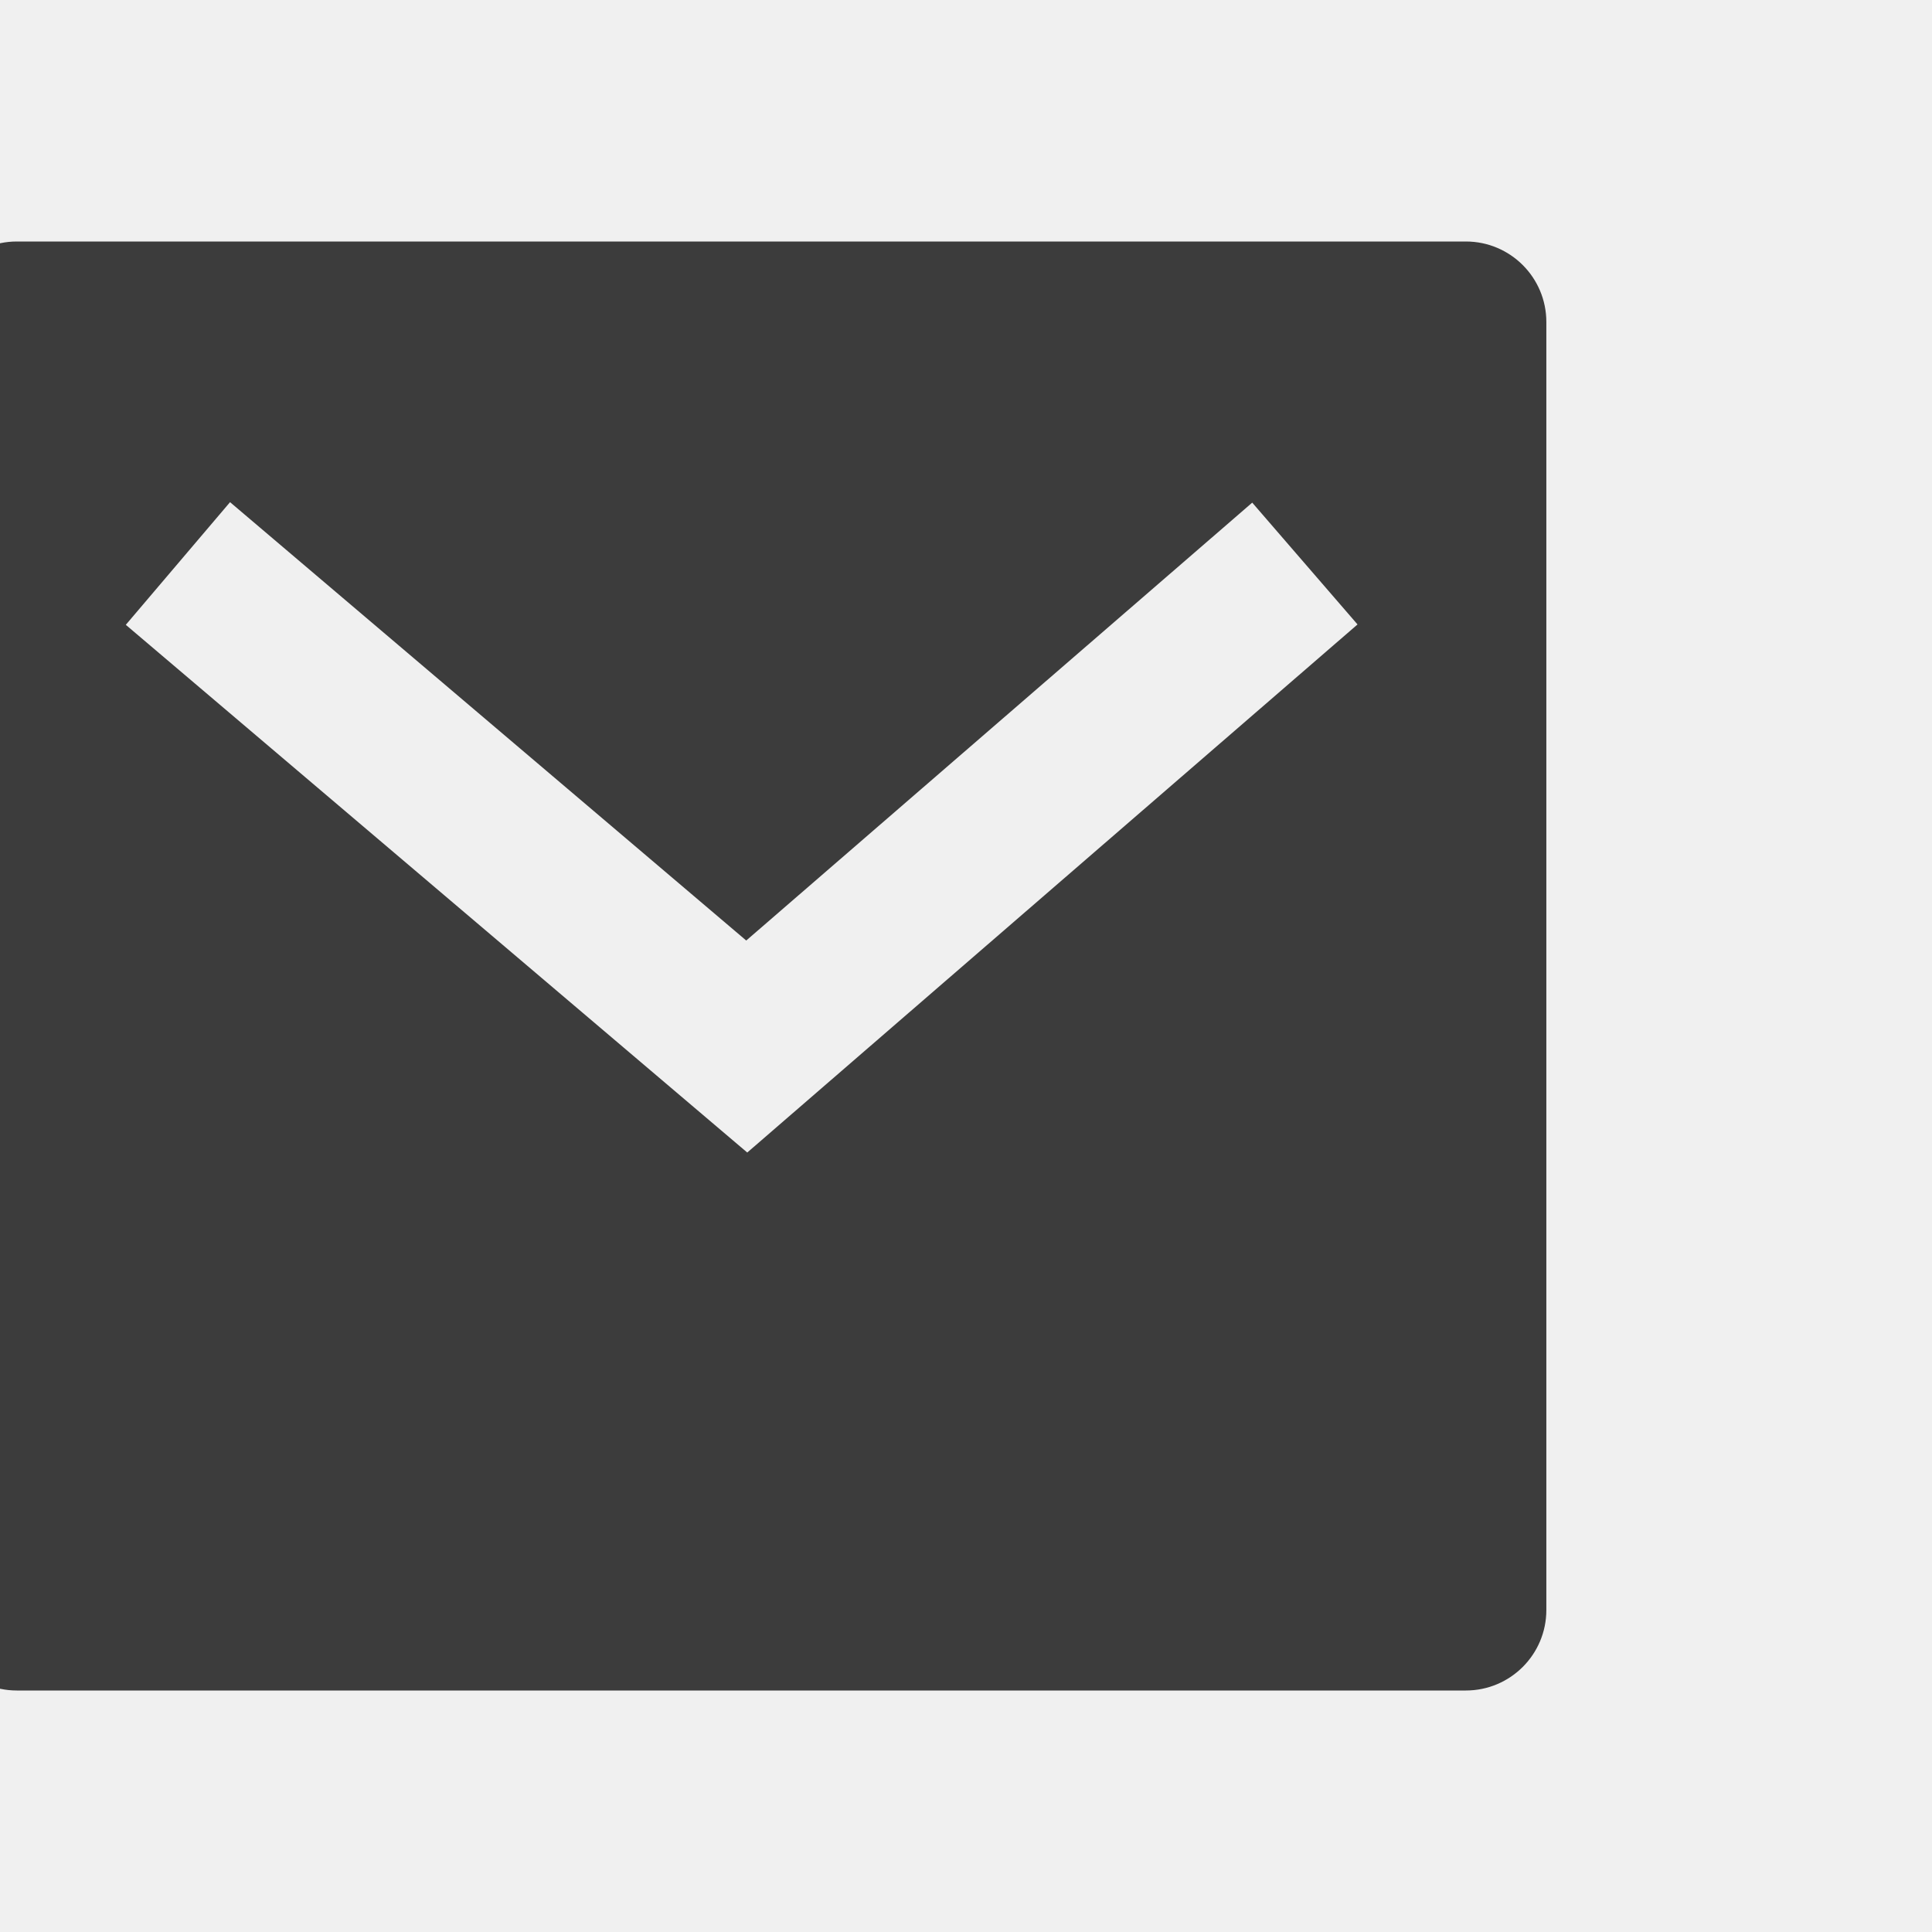
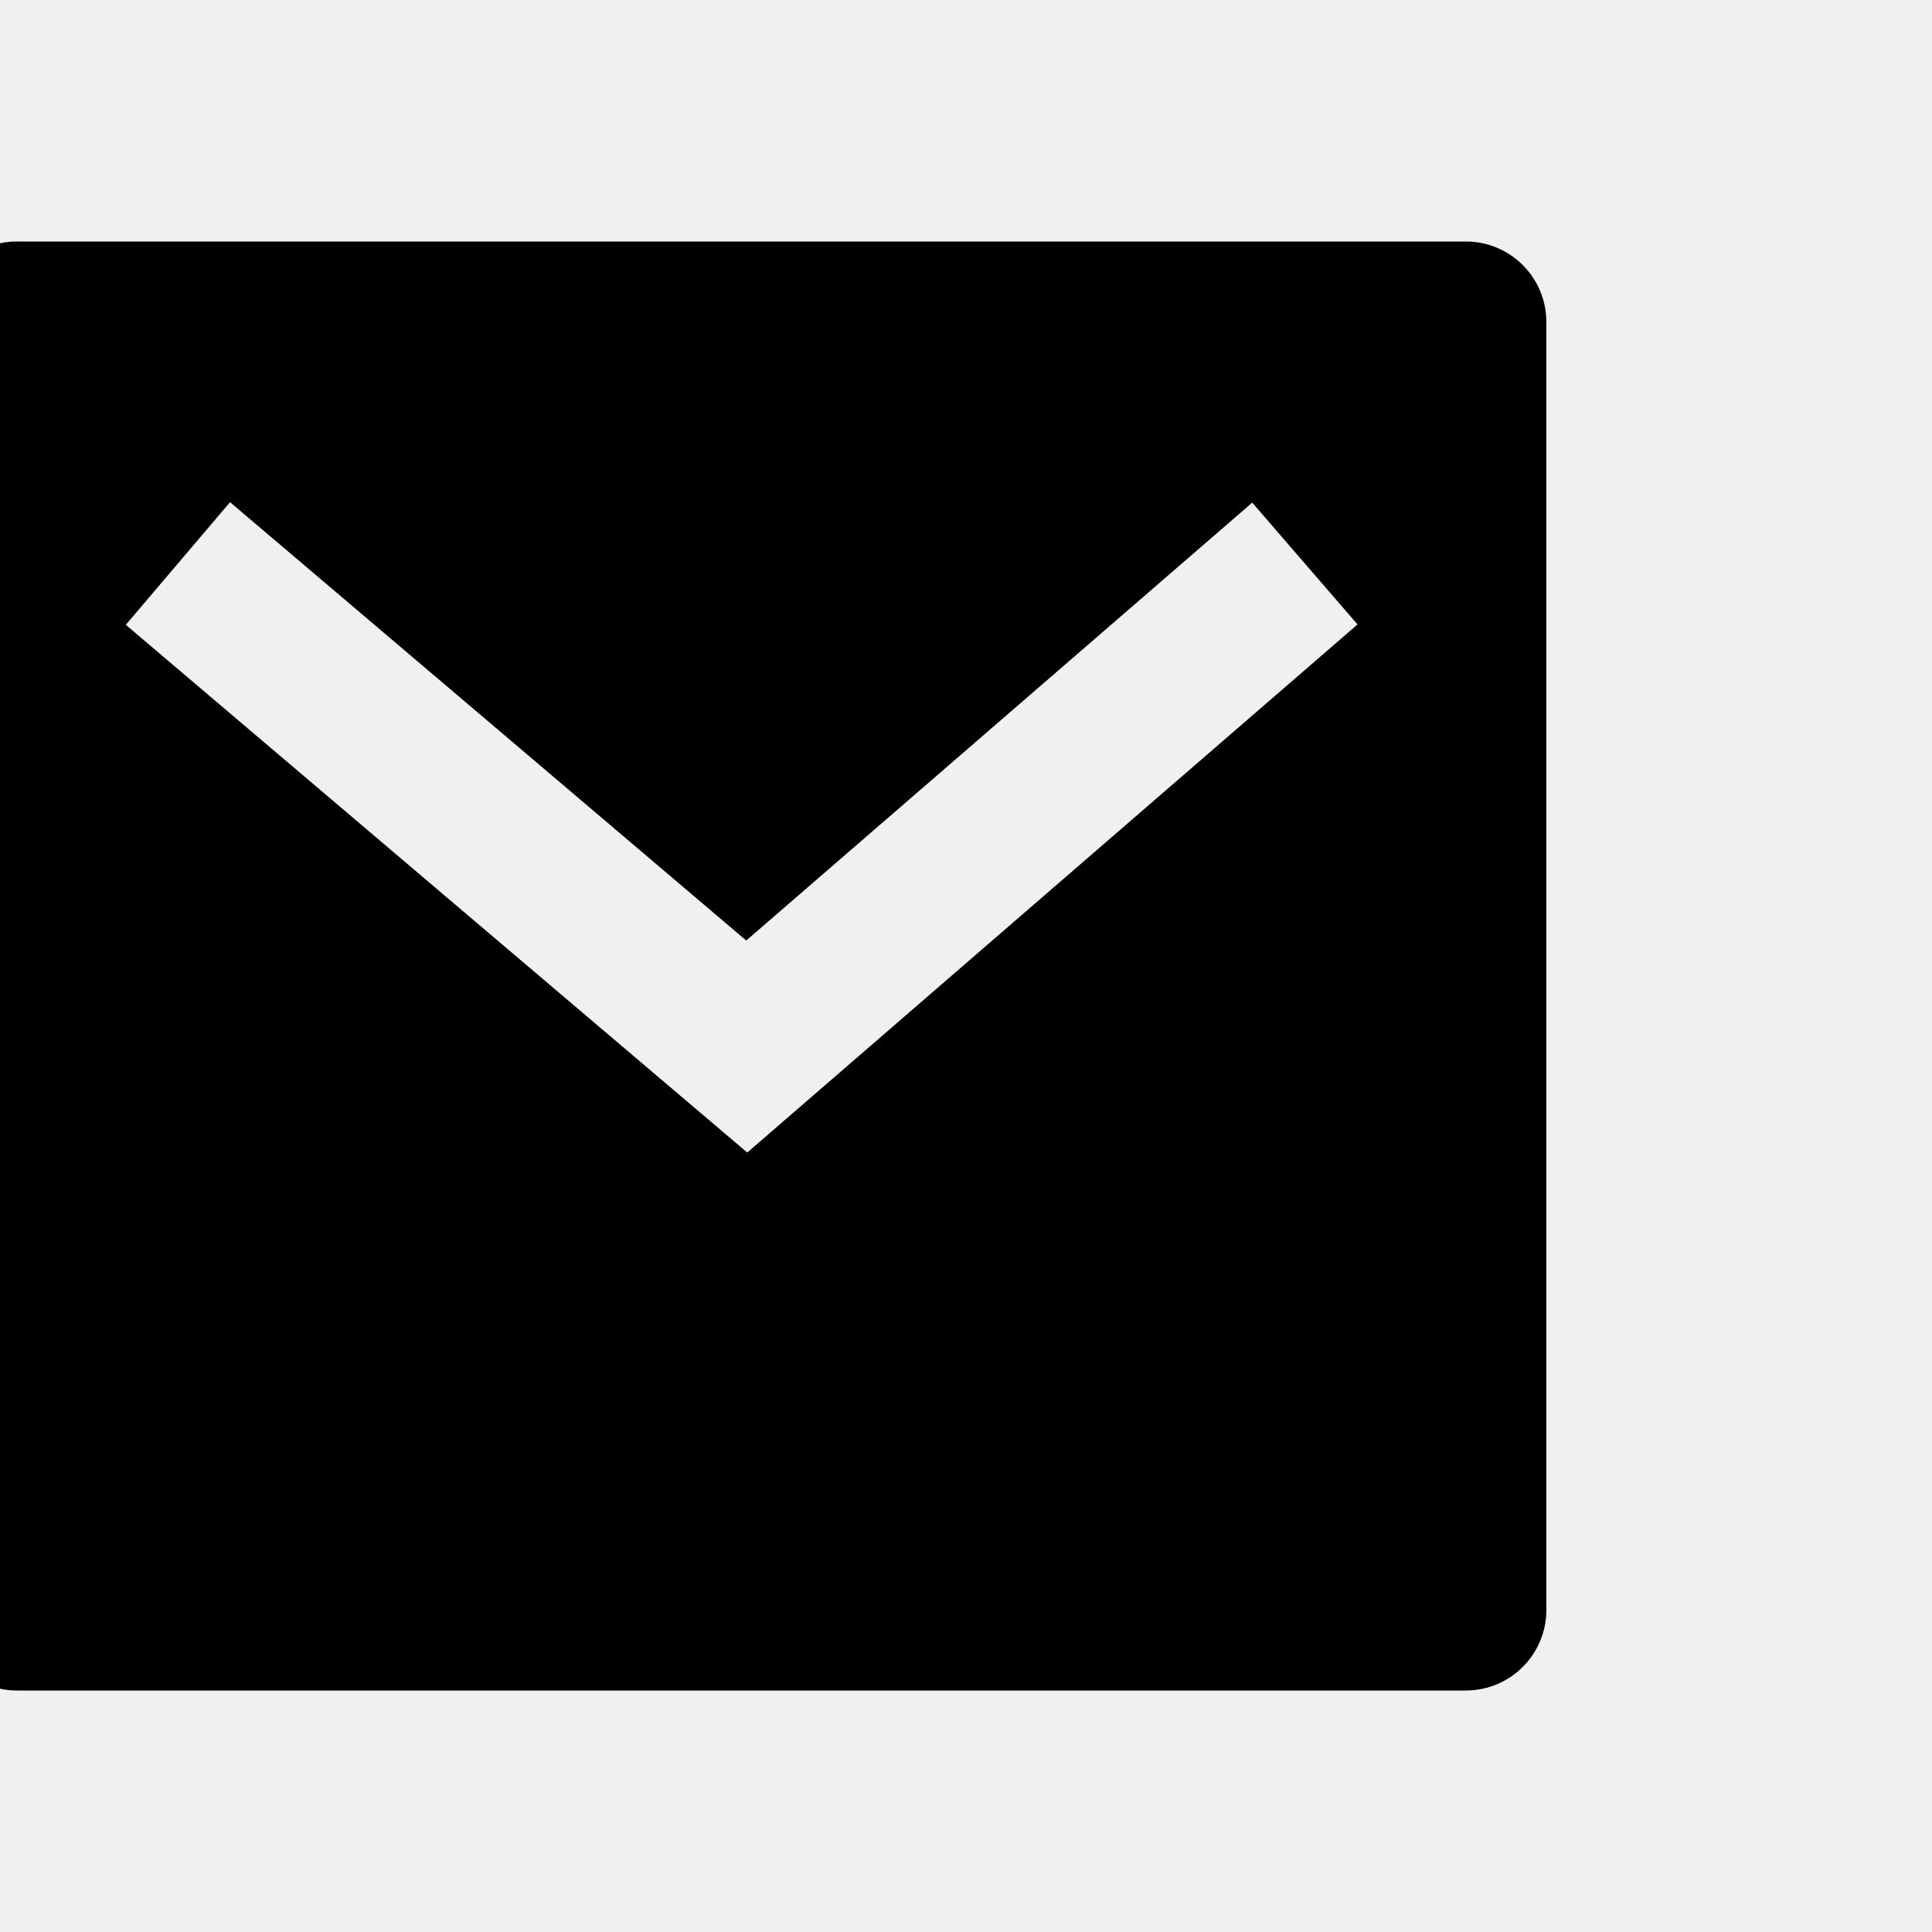
- <svg xmlns="http://www.w3.org/2000/svg" width="86" height="86" fill="none">
+ <svg xmlns="http://www.w3.org/2000/svg" width="86" height="86">
  <g clip-path="url(#clip0)">
-     <path d="M.75 10.75h64.5a3.583 3.583 0 013.583 3.583v57.334a3.583 3.583 0 01-3.583 3.583H.75a3.583 3.583 0 01-3.583-3.583V14.333A3.583 3.583 0 01.75 10.75zm32.465 31.114L10.24 22.353l-4.64 5.46 27.663 23.49 27.165-23.507-4.687-5.422-22.521 19.49h-.004z" fill="#3C3C3C" />
+     <path d="M.75 10.75h64.5a3.583 3.583 0 013.583 3.583v57.334a3.583 3.583 0 01-3.583 3.583H.75a3.583 3.583 0 01-3.583-3.583V14.333A3.583 3.583 0 01.75 10.75zm32.465 31.114L10.24 22.353l-4.64 5.46 27.663 23.49 27.165-23.507-4.687-5.422-22.521 19.49h-.004z" />
  </g>
  <defs>
    <clipPath id="clip0">
      <path fill="#fff" d="M0 0h86v86H0z" />
    </clipPath>
  </defs>
</svg>
